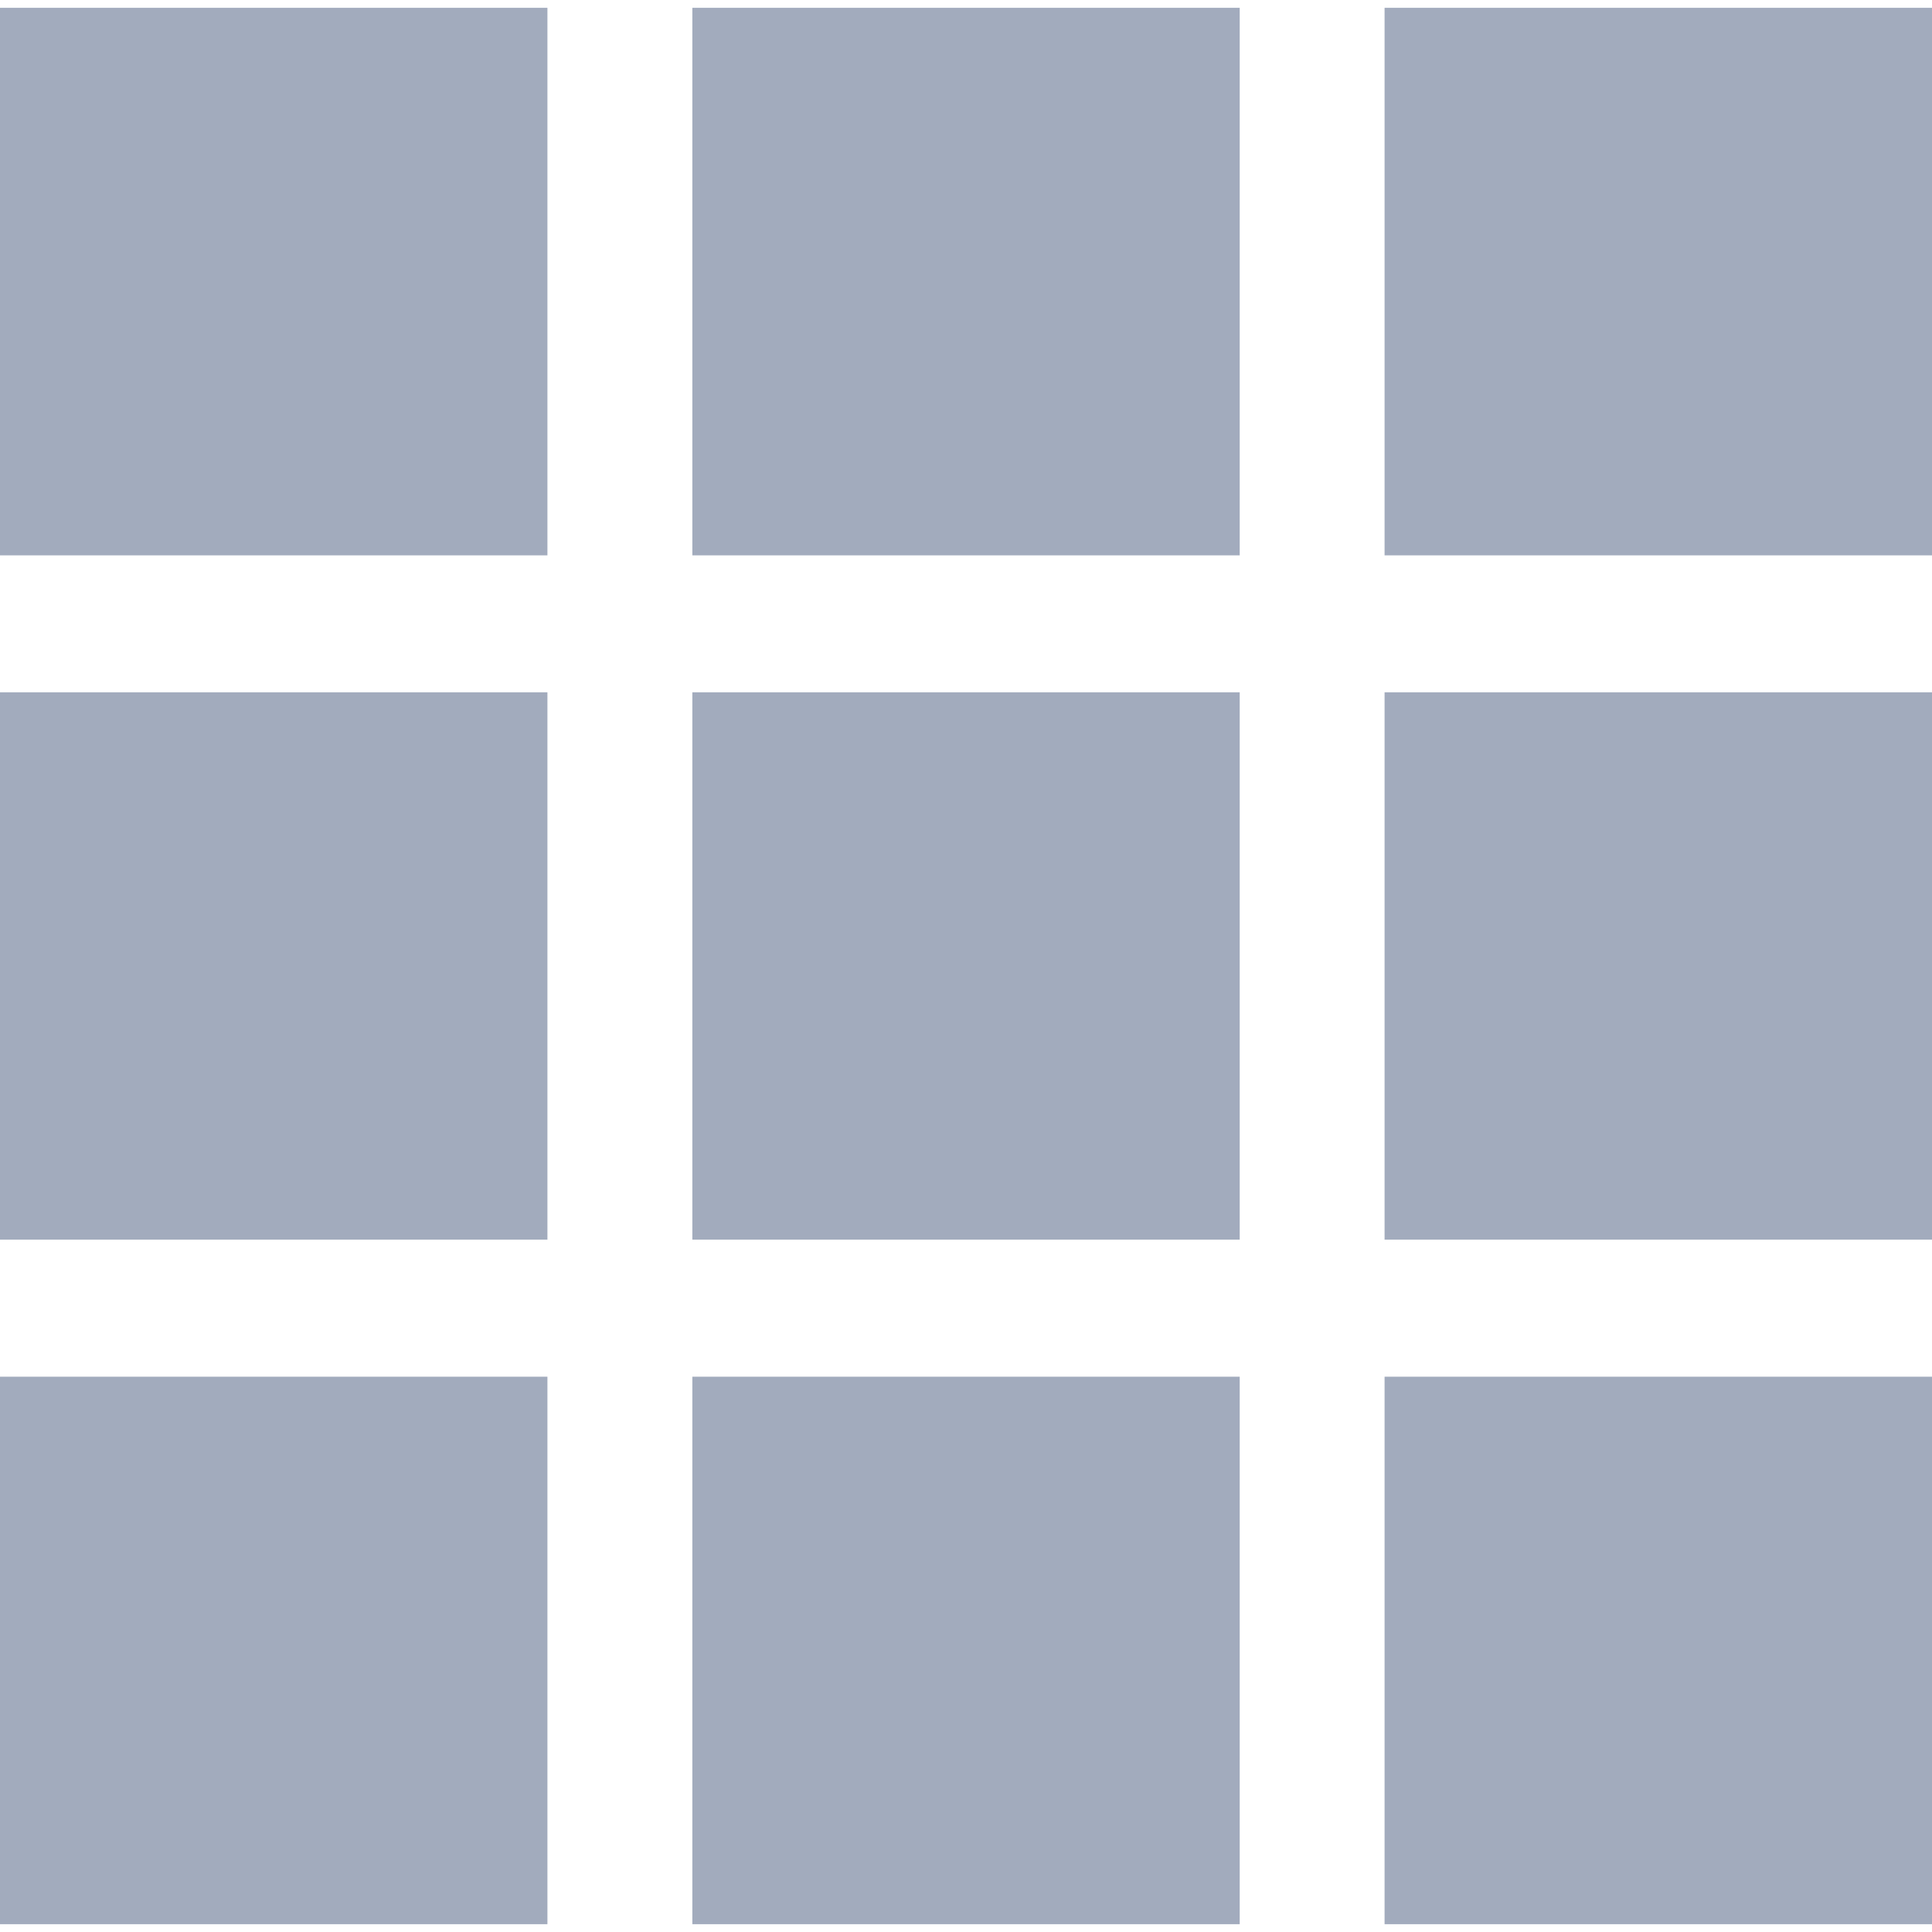
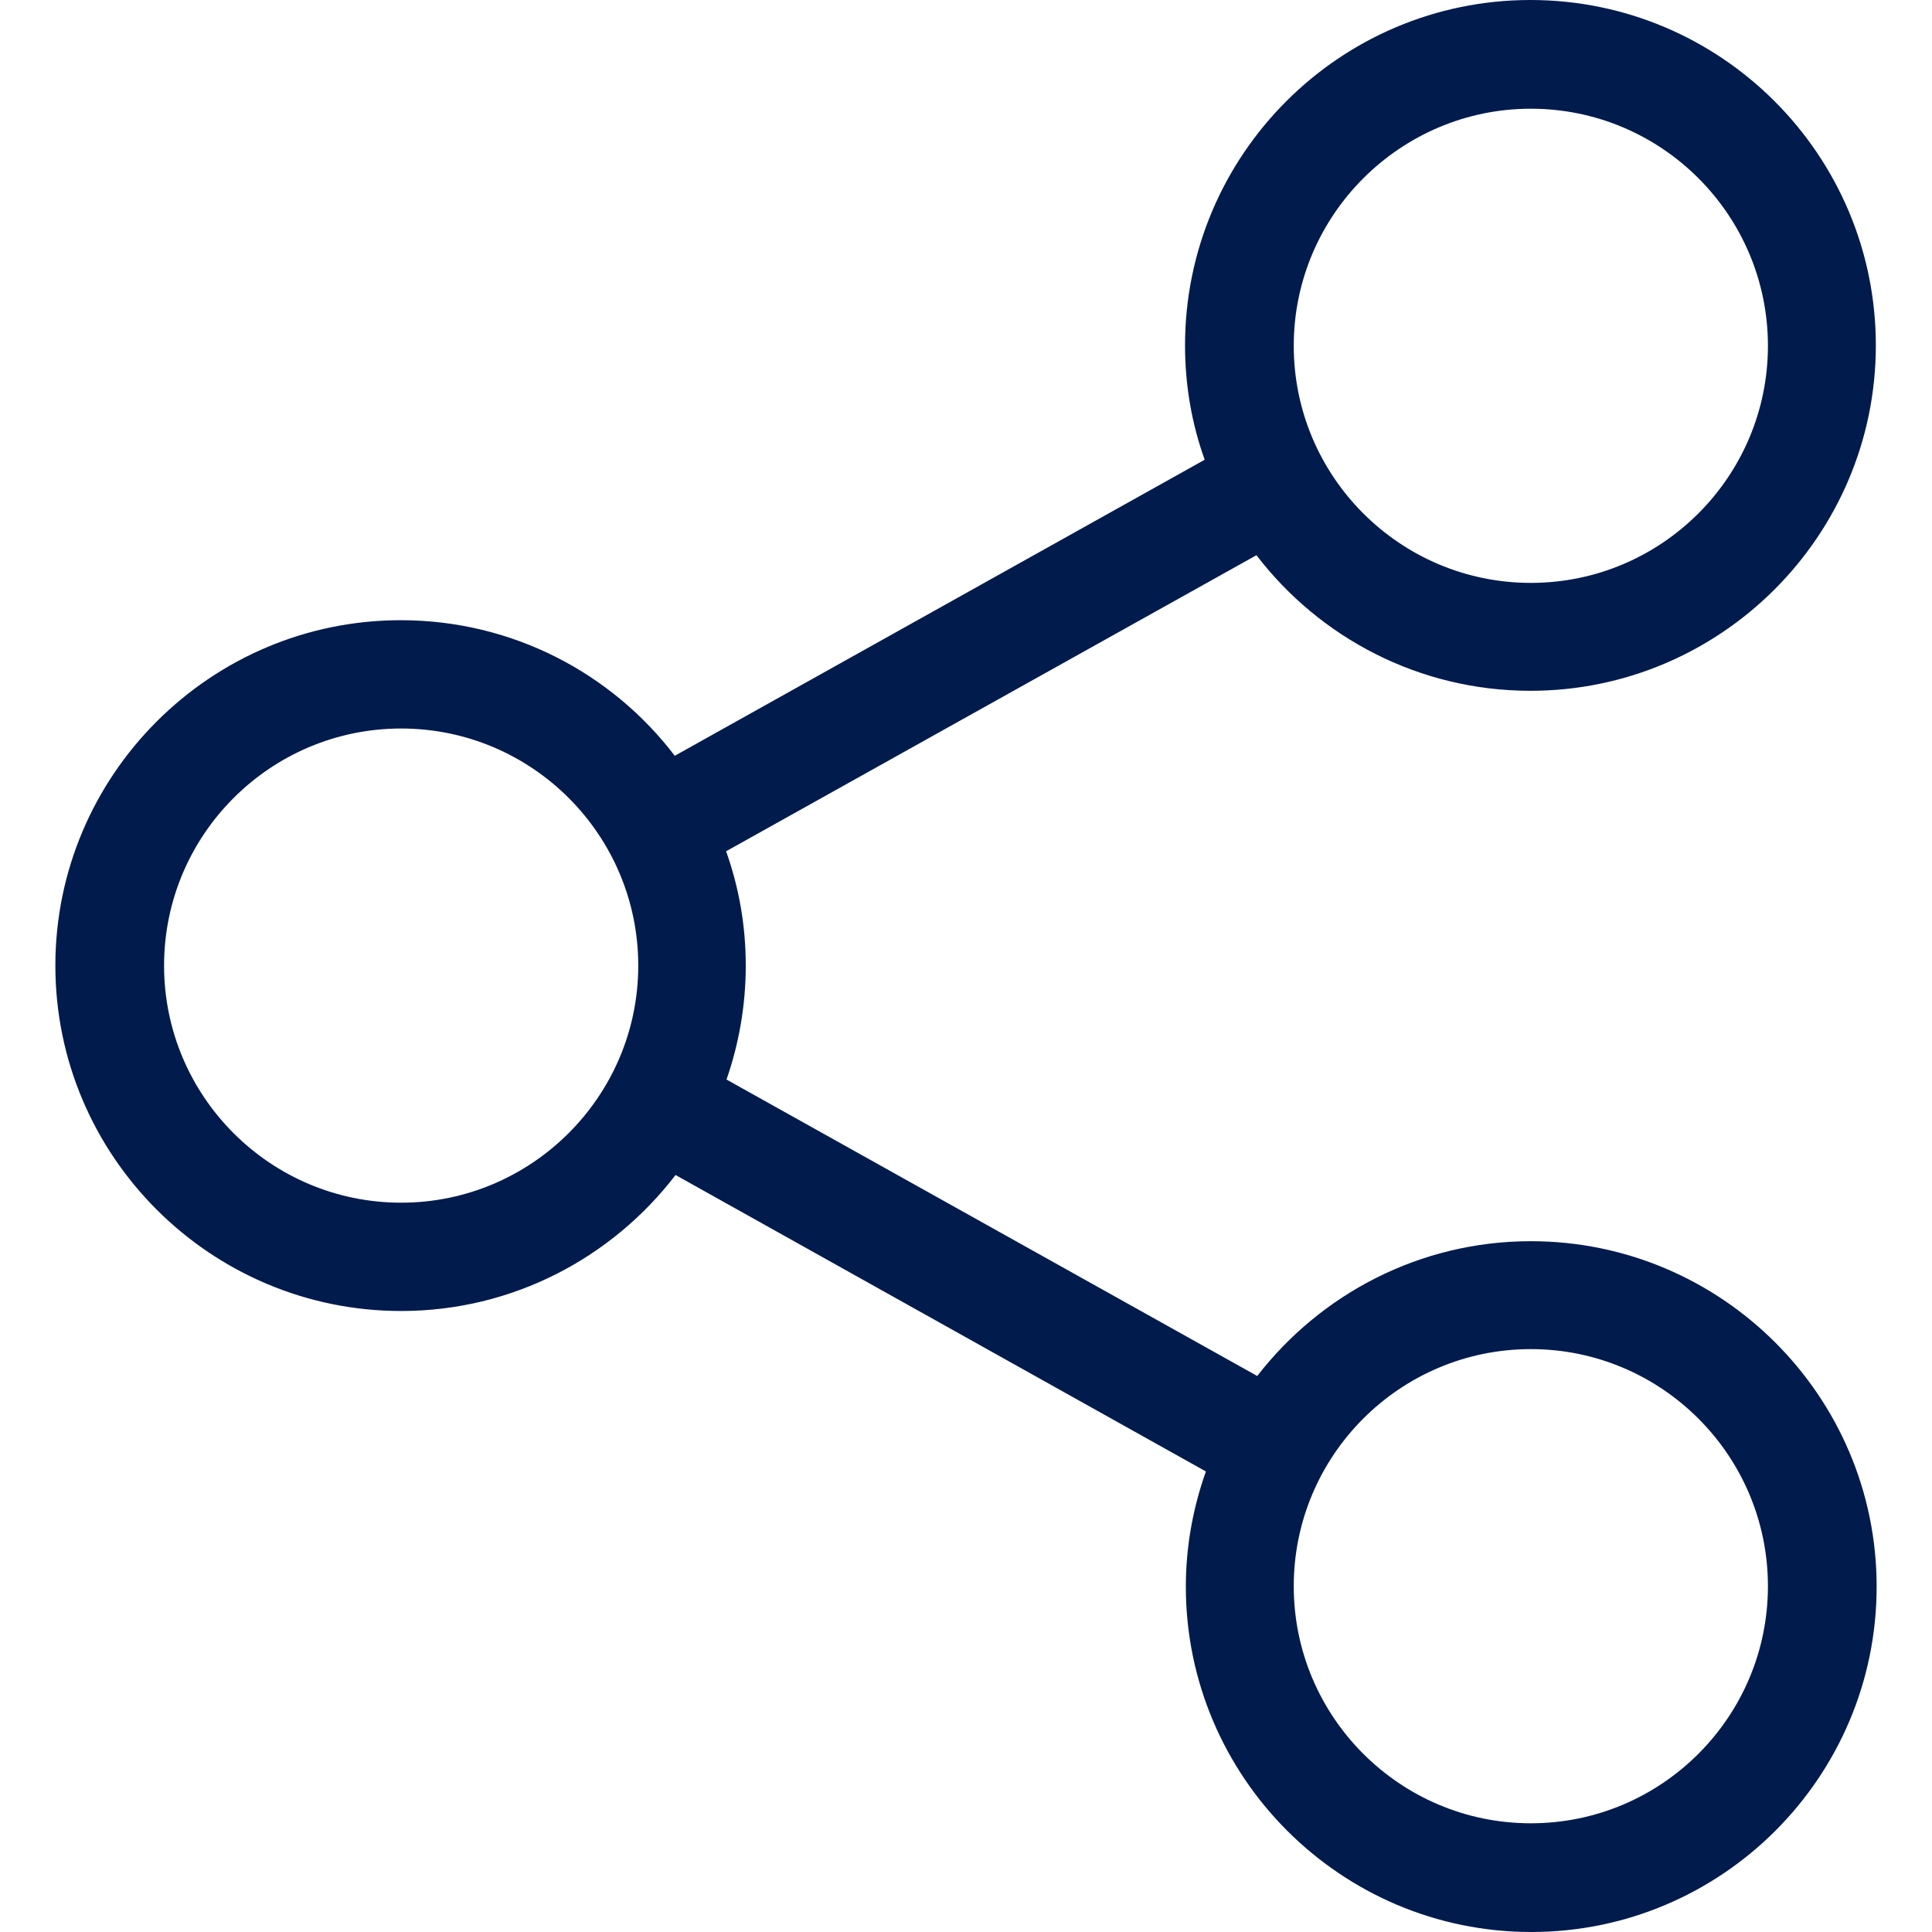
- <svg xmlns="http://www.w3.org/2000/svg" version="1.1" id="Capa_1" x="0px" y="0px" width="512px" height="512px" viewBox="0 0 34.142 34.142" style="enable-background:new 0 0 34.142 34.142;" xml:space="preserve">
+ <svg xmlns="http://www.w3.org/2000/svg" version="1.1" id="Capa_1" x="0px" y="0px" viewBox="0 0 481.6 481.6" style="enable-background:new 0 0 481.6 481.6;" xml:space="preserve" width="512px" height="512px" class="">
  <g>
-     <path d="M12.235,0.138h9.673v9.676h-9.673V0.138z M0,9.814h9.674V0.138H0V9.814z M24.468,0.138v9.676h9.674V0.138H24.468z    M12.235,21.907h9.673v-9.673h-9.673V21.907z M0,21.907h9.674v-9.673H0V21.907z M24.468,21.907h9.674v-9.673h-9.674V21.907z    M12.235,34.004h9.673v-9.675h-9.673V34.004z M0,34.004h9.674v-9.675H0V34.004z M24.468,34.004h9.674v-9.675h-9.674V34.004z" fill="#a2abbd" />
+     <g>
+       <path d="M381.6,309.4c-27.7,0-52.4,13.2-68.2,33.6l-132.3-73.9c3.1-8.9,4.8-18.5,4.8-28.4c0-10-1.7-19.5-4.9-28.5l132.2-73.8   c15.7,20.5,40.5,33.8,68.3,33.8c47.4,0,86.1-38.6,86.1-86.1S429,0,381.5,0s-86.1,38.6-86.1,86.1c0,10,1.7,19.6,4.9,28.5   l-132.1,73.8c-15.7-20.6-40.5-33.8-68.3-33.8c-47.4,0-86.1,38.6-86.1,86.1s38.7,86.1,86.2,86.1c27.8,0,52.6-13.3,68.4-33.9   l132.2,73.9c-3.2,9-5,18.7-5,28.7c0,47.4,38.6,86.1,86.1,86.1s86.1-38.6,86.1-86.1S429.1,309.4,381.6,309.4z M381.6,27.1   c32.6,0,59.1,26.5,59.1,59.1s-26.5,59.1-59.1,59.1s-59.1-26.5-59.1-59.1S349.1,27.1,381.6,27.1z M100,299.8   c-32.6,0-59.1-26.5-59.1-59.1s26.5-59.1,59.1-59.1s59.1,26.5,59.1,59.1S132.5,299.8,100,299.8z M381.6,454.5   c-32.6,0-59.1-26.5-59.1-59.1c0-32.6,26.5-59.1,59.1-59.1s59.1,26.5,59.1,59.1C440.7,428,414.2,454.5,381.6,454.5z" data-original="#000000" class="active-path" data-old_color="#011b4d" fill="#011b4d" />
+     </g>
  </g>
-   <g>
- </g>
-   <g>
- </g>
-   <g>
- </g>
-   <g>
- </g>
-   <g>
- </g>
-   <g>
- </g>
-   <g>
- </g>
-   <g>
- </g>
-   <g>
- </g>
-   <g>
- </g>
-   <g>
- </g>
-   <g>
- </g>
-   <g>
- </g>
-   <g>
- </g>
-   <g>
- </g>
</svg>
